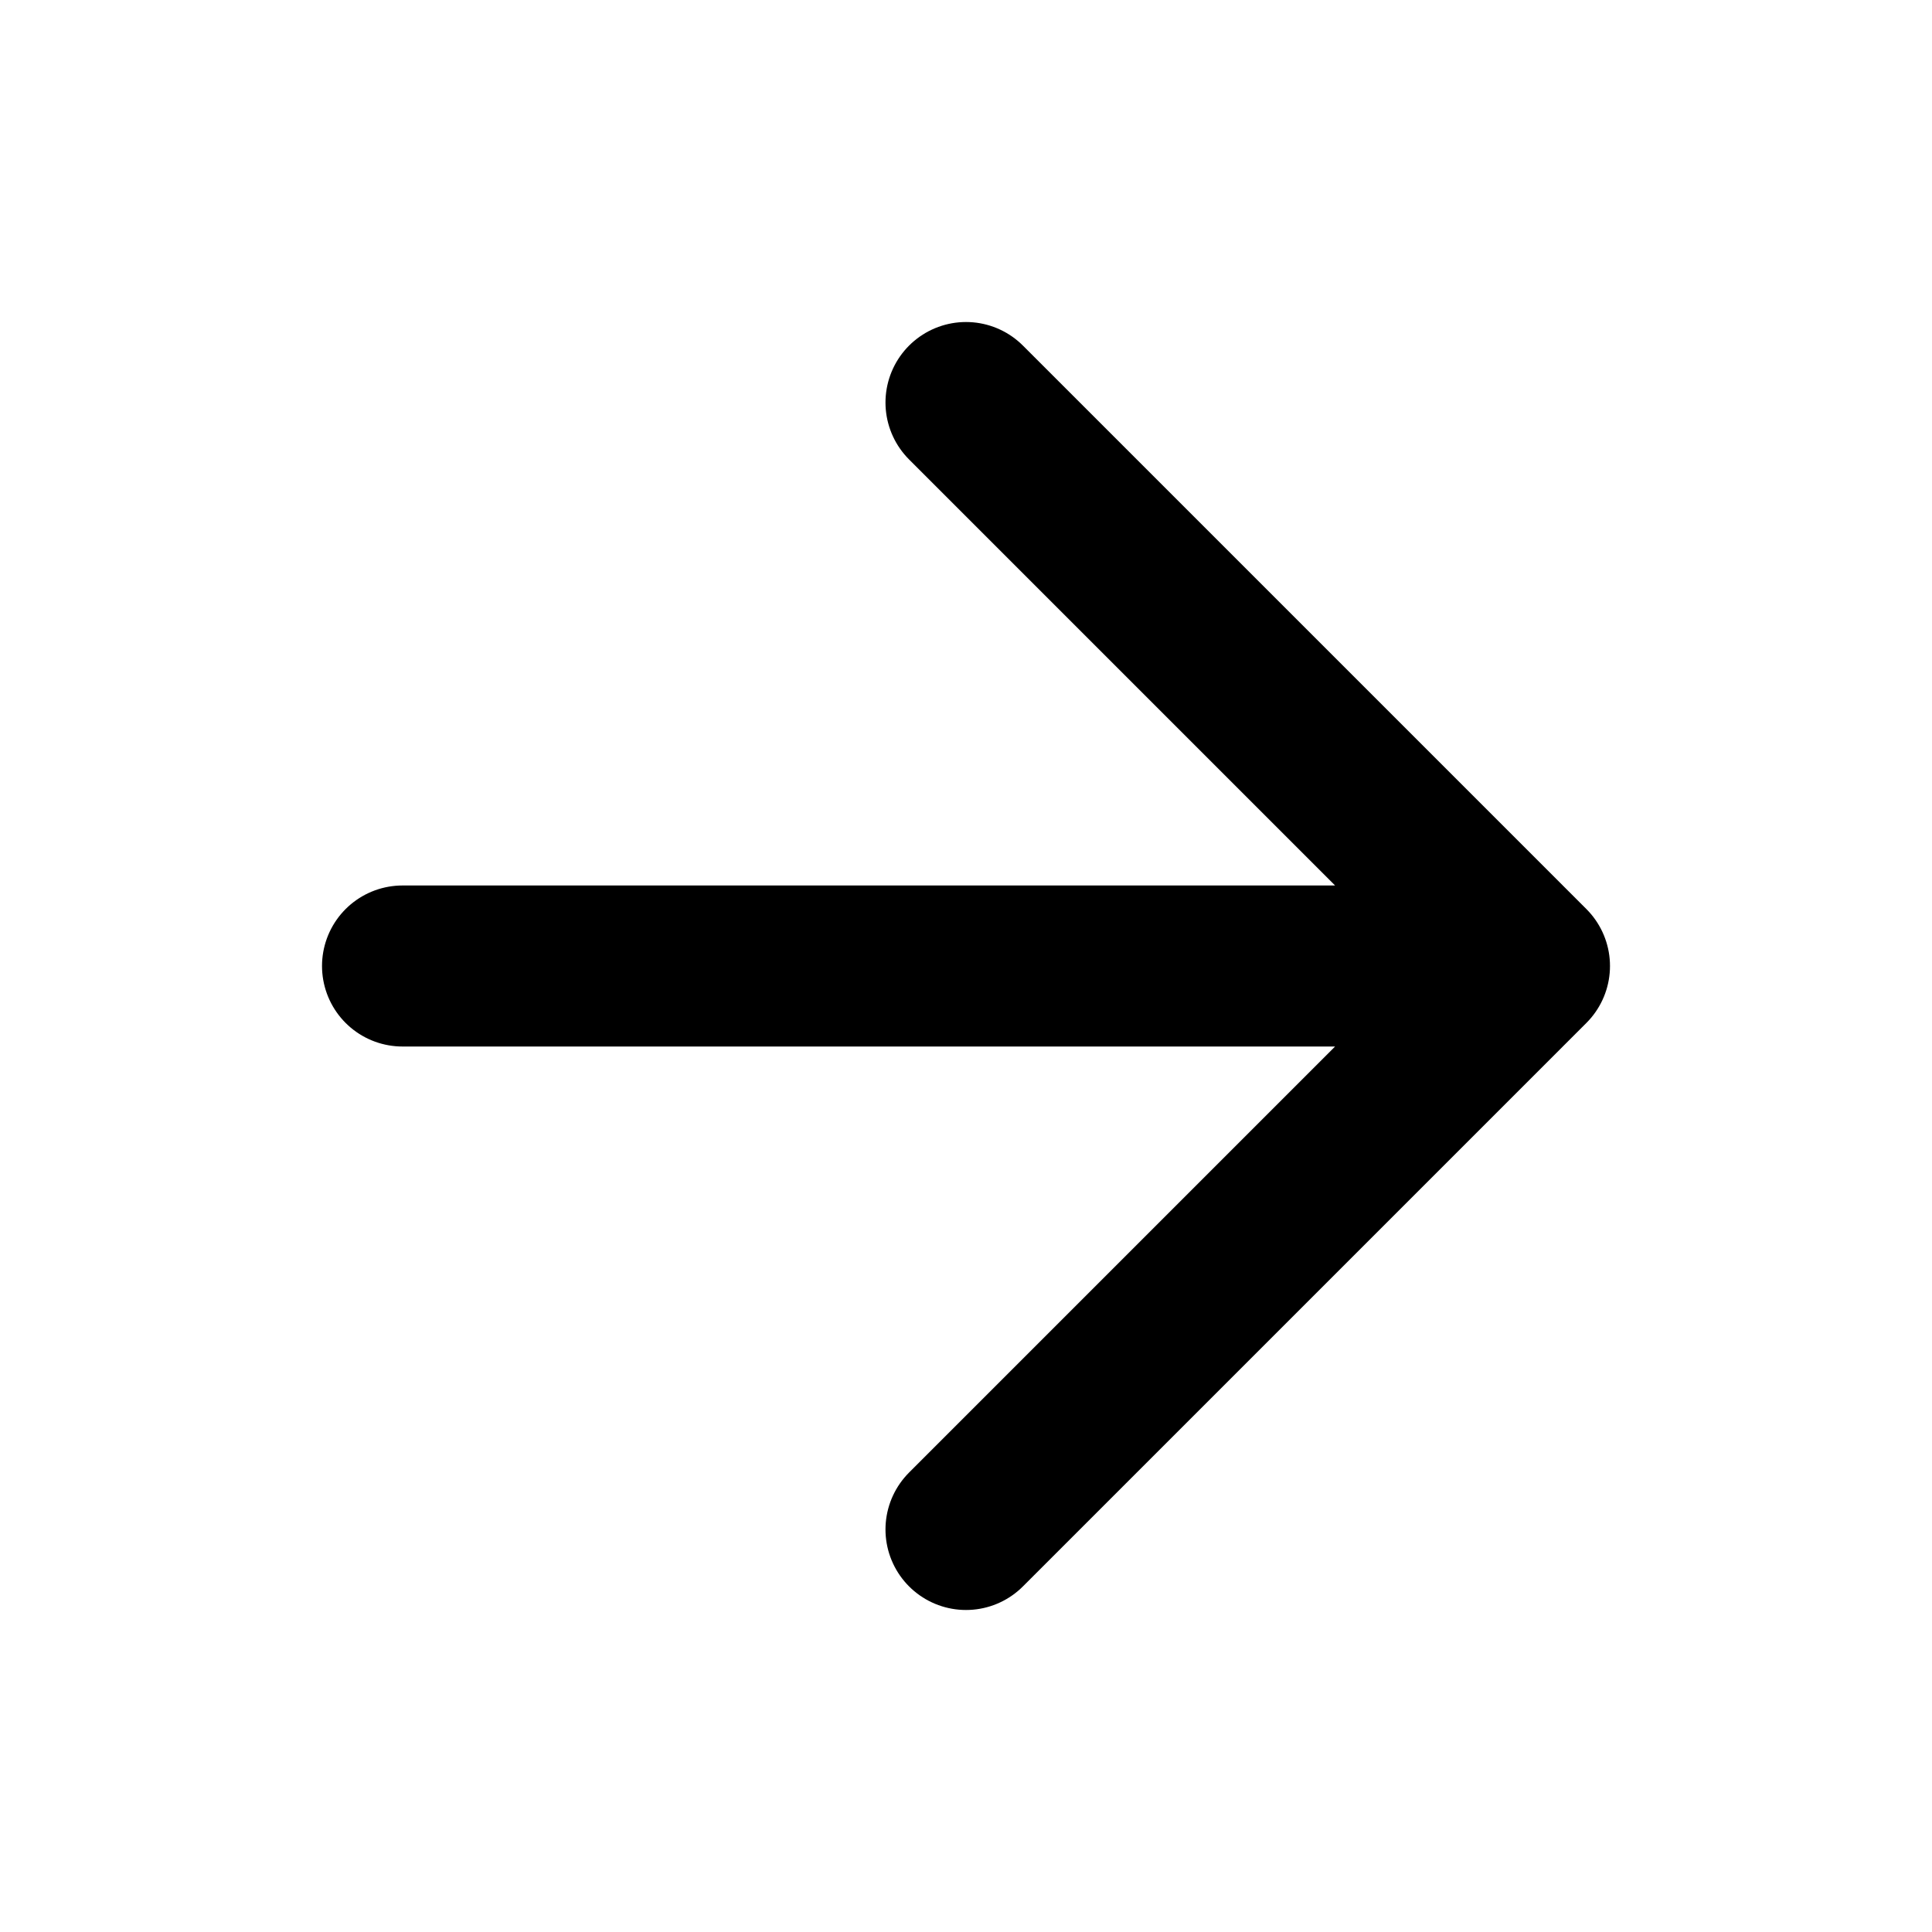
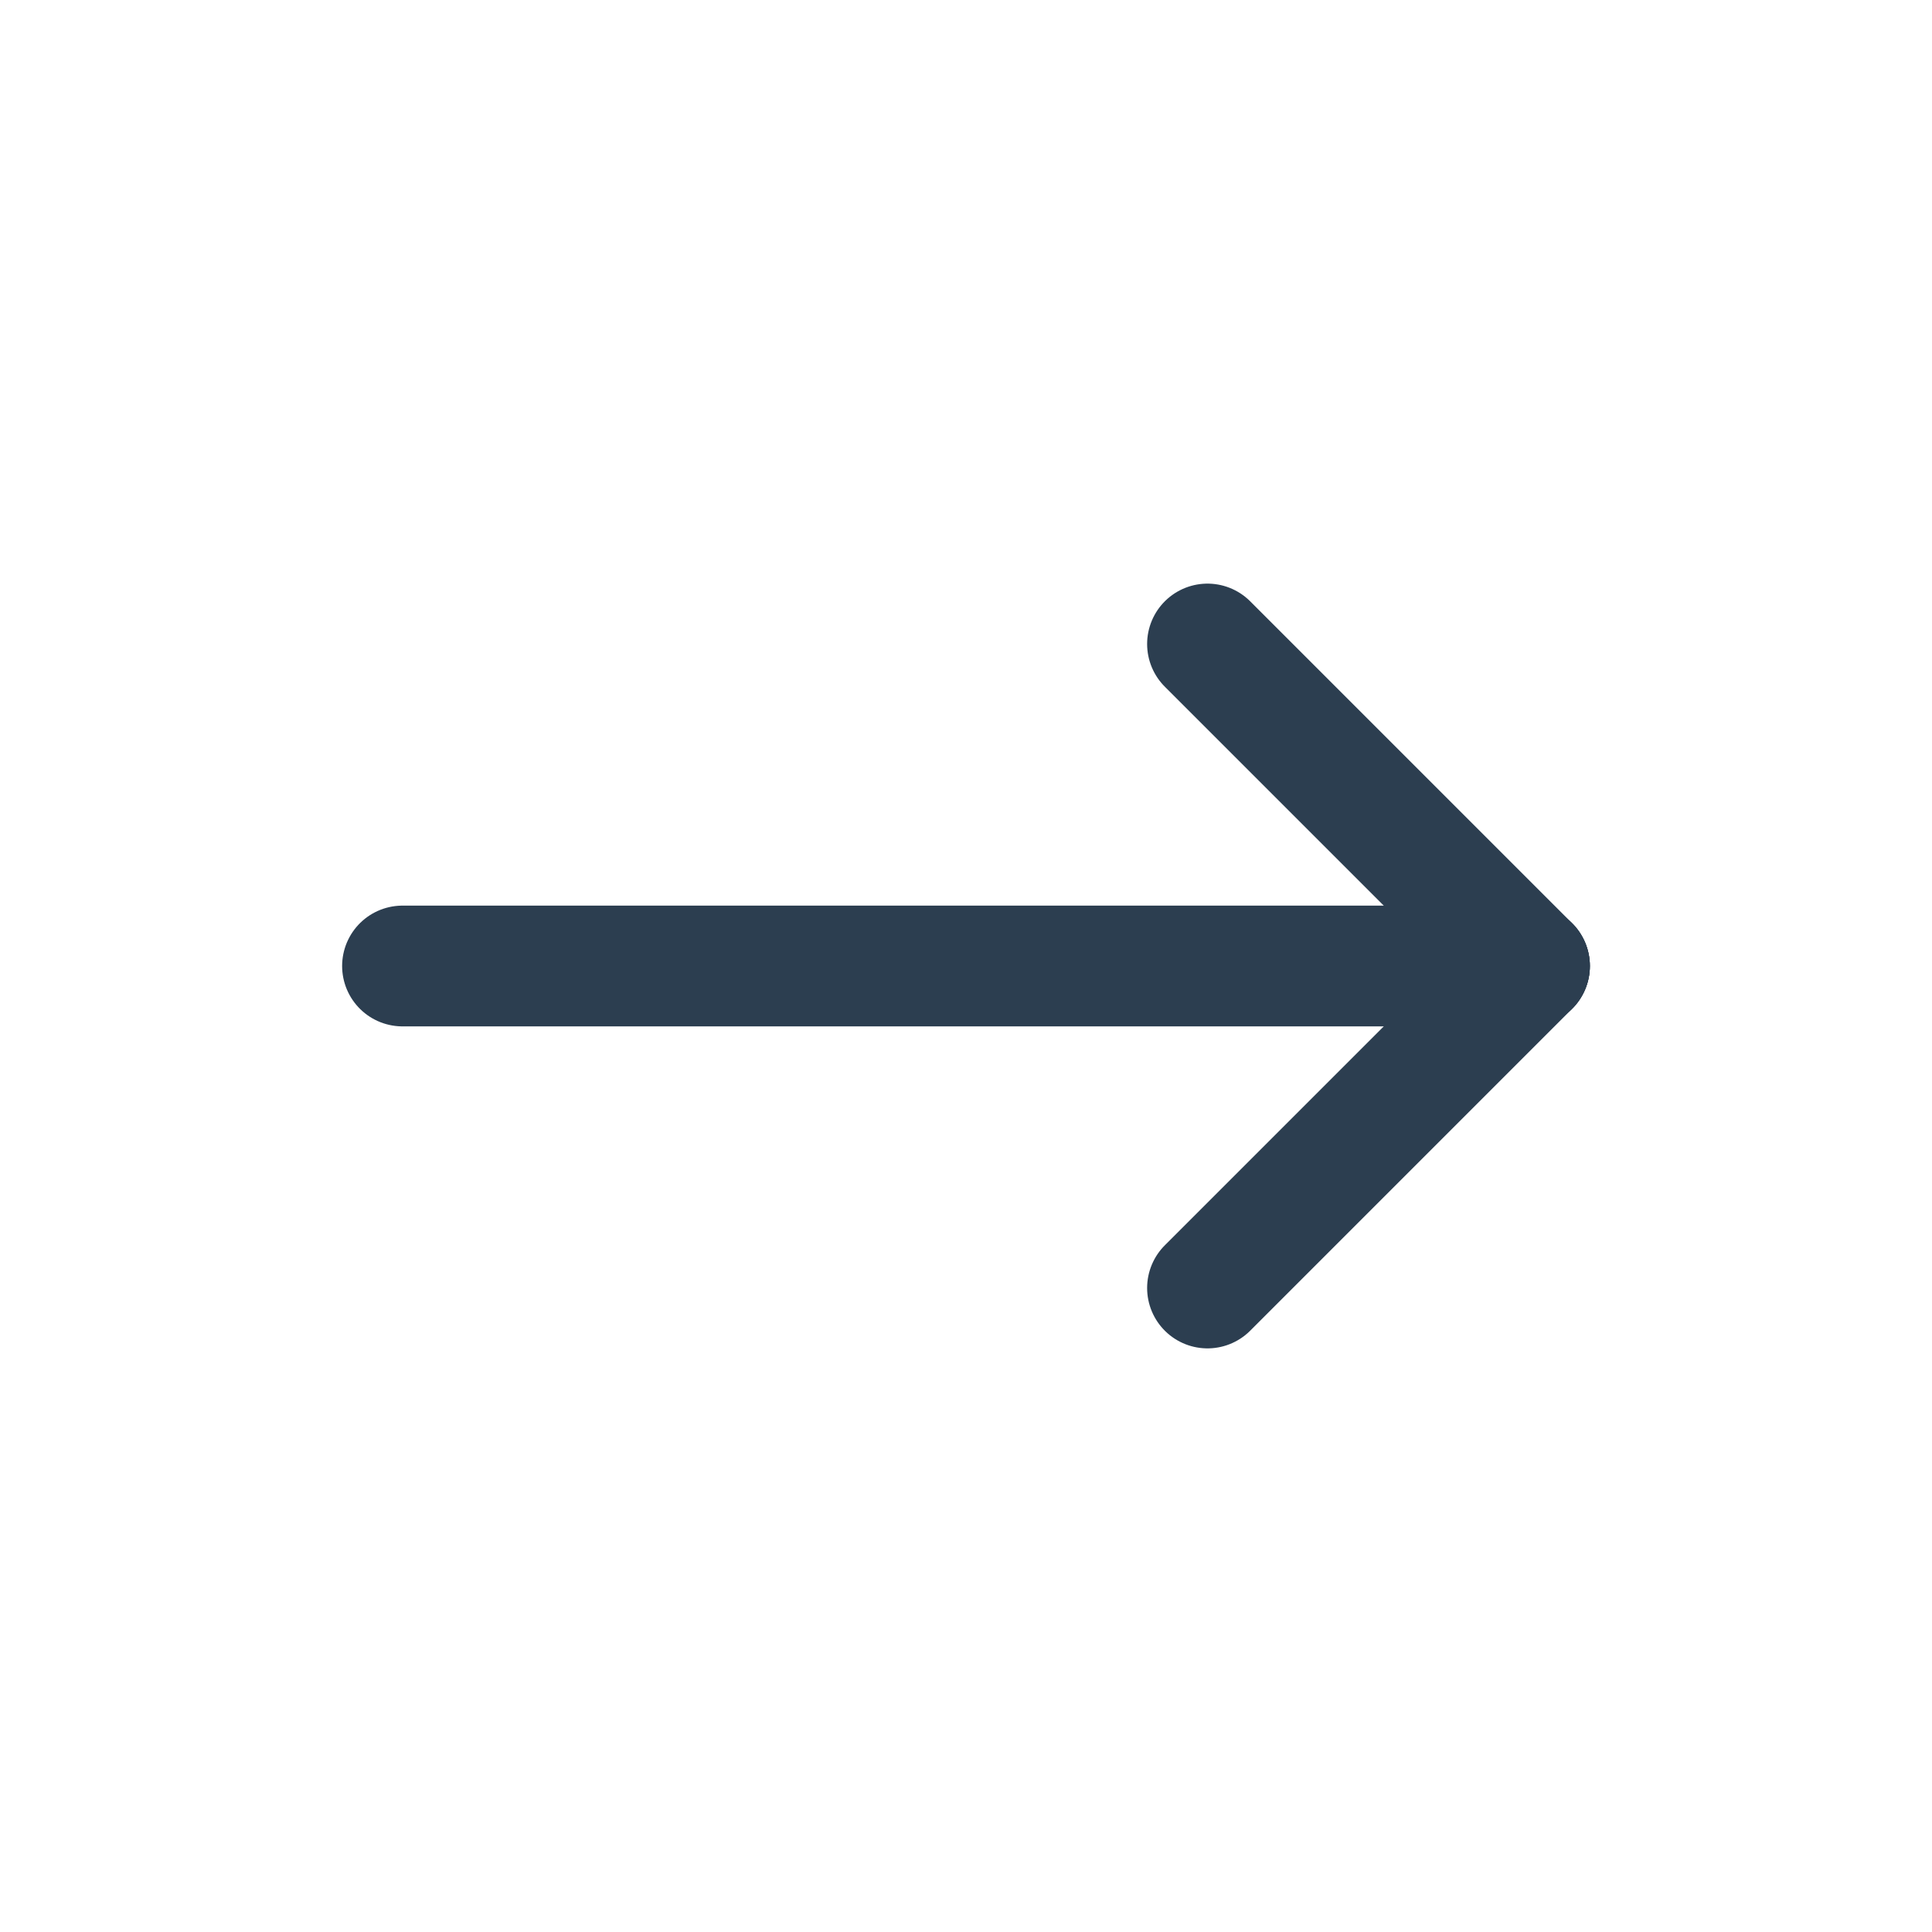
- <svg xmlns="http://www.w3.org/2000/svg" width="20" height="20" viewBox="0 0 20 20" fill="none">
-   <path d="M4.167 10H15.833M15.833 10L10 4.167M15.833 10L10 15.833" stroke="currentColor" stroke-width="1.667" stroke-linecap="round" stroke-linejoin="round" />
+ <svg xmlns="http://www.w3.org/2000/svg" class="icon icon-tabler icon-tabler-arrow-narrow-right" width="44" height="44" viewBox="0 0 24 24" stroke-width="1.5" stroke="#2c3e50" fill="none" stroke-linecap="round" stroke-linejoin="round">
+   <path stroke="none" d="M0 0h24v24H0z" fill="none" />
+   <line x1="5" y1="12" x2="19" y2="12" />
+   <line x1="15" y1="16" x2="19" y2="12" />
+   <line x1="15" y1="8" x2="19" y2="12" />
</svg>
